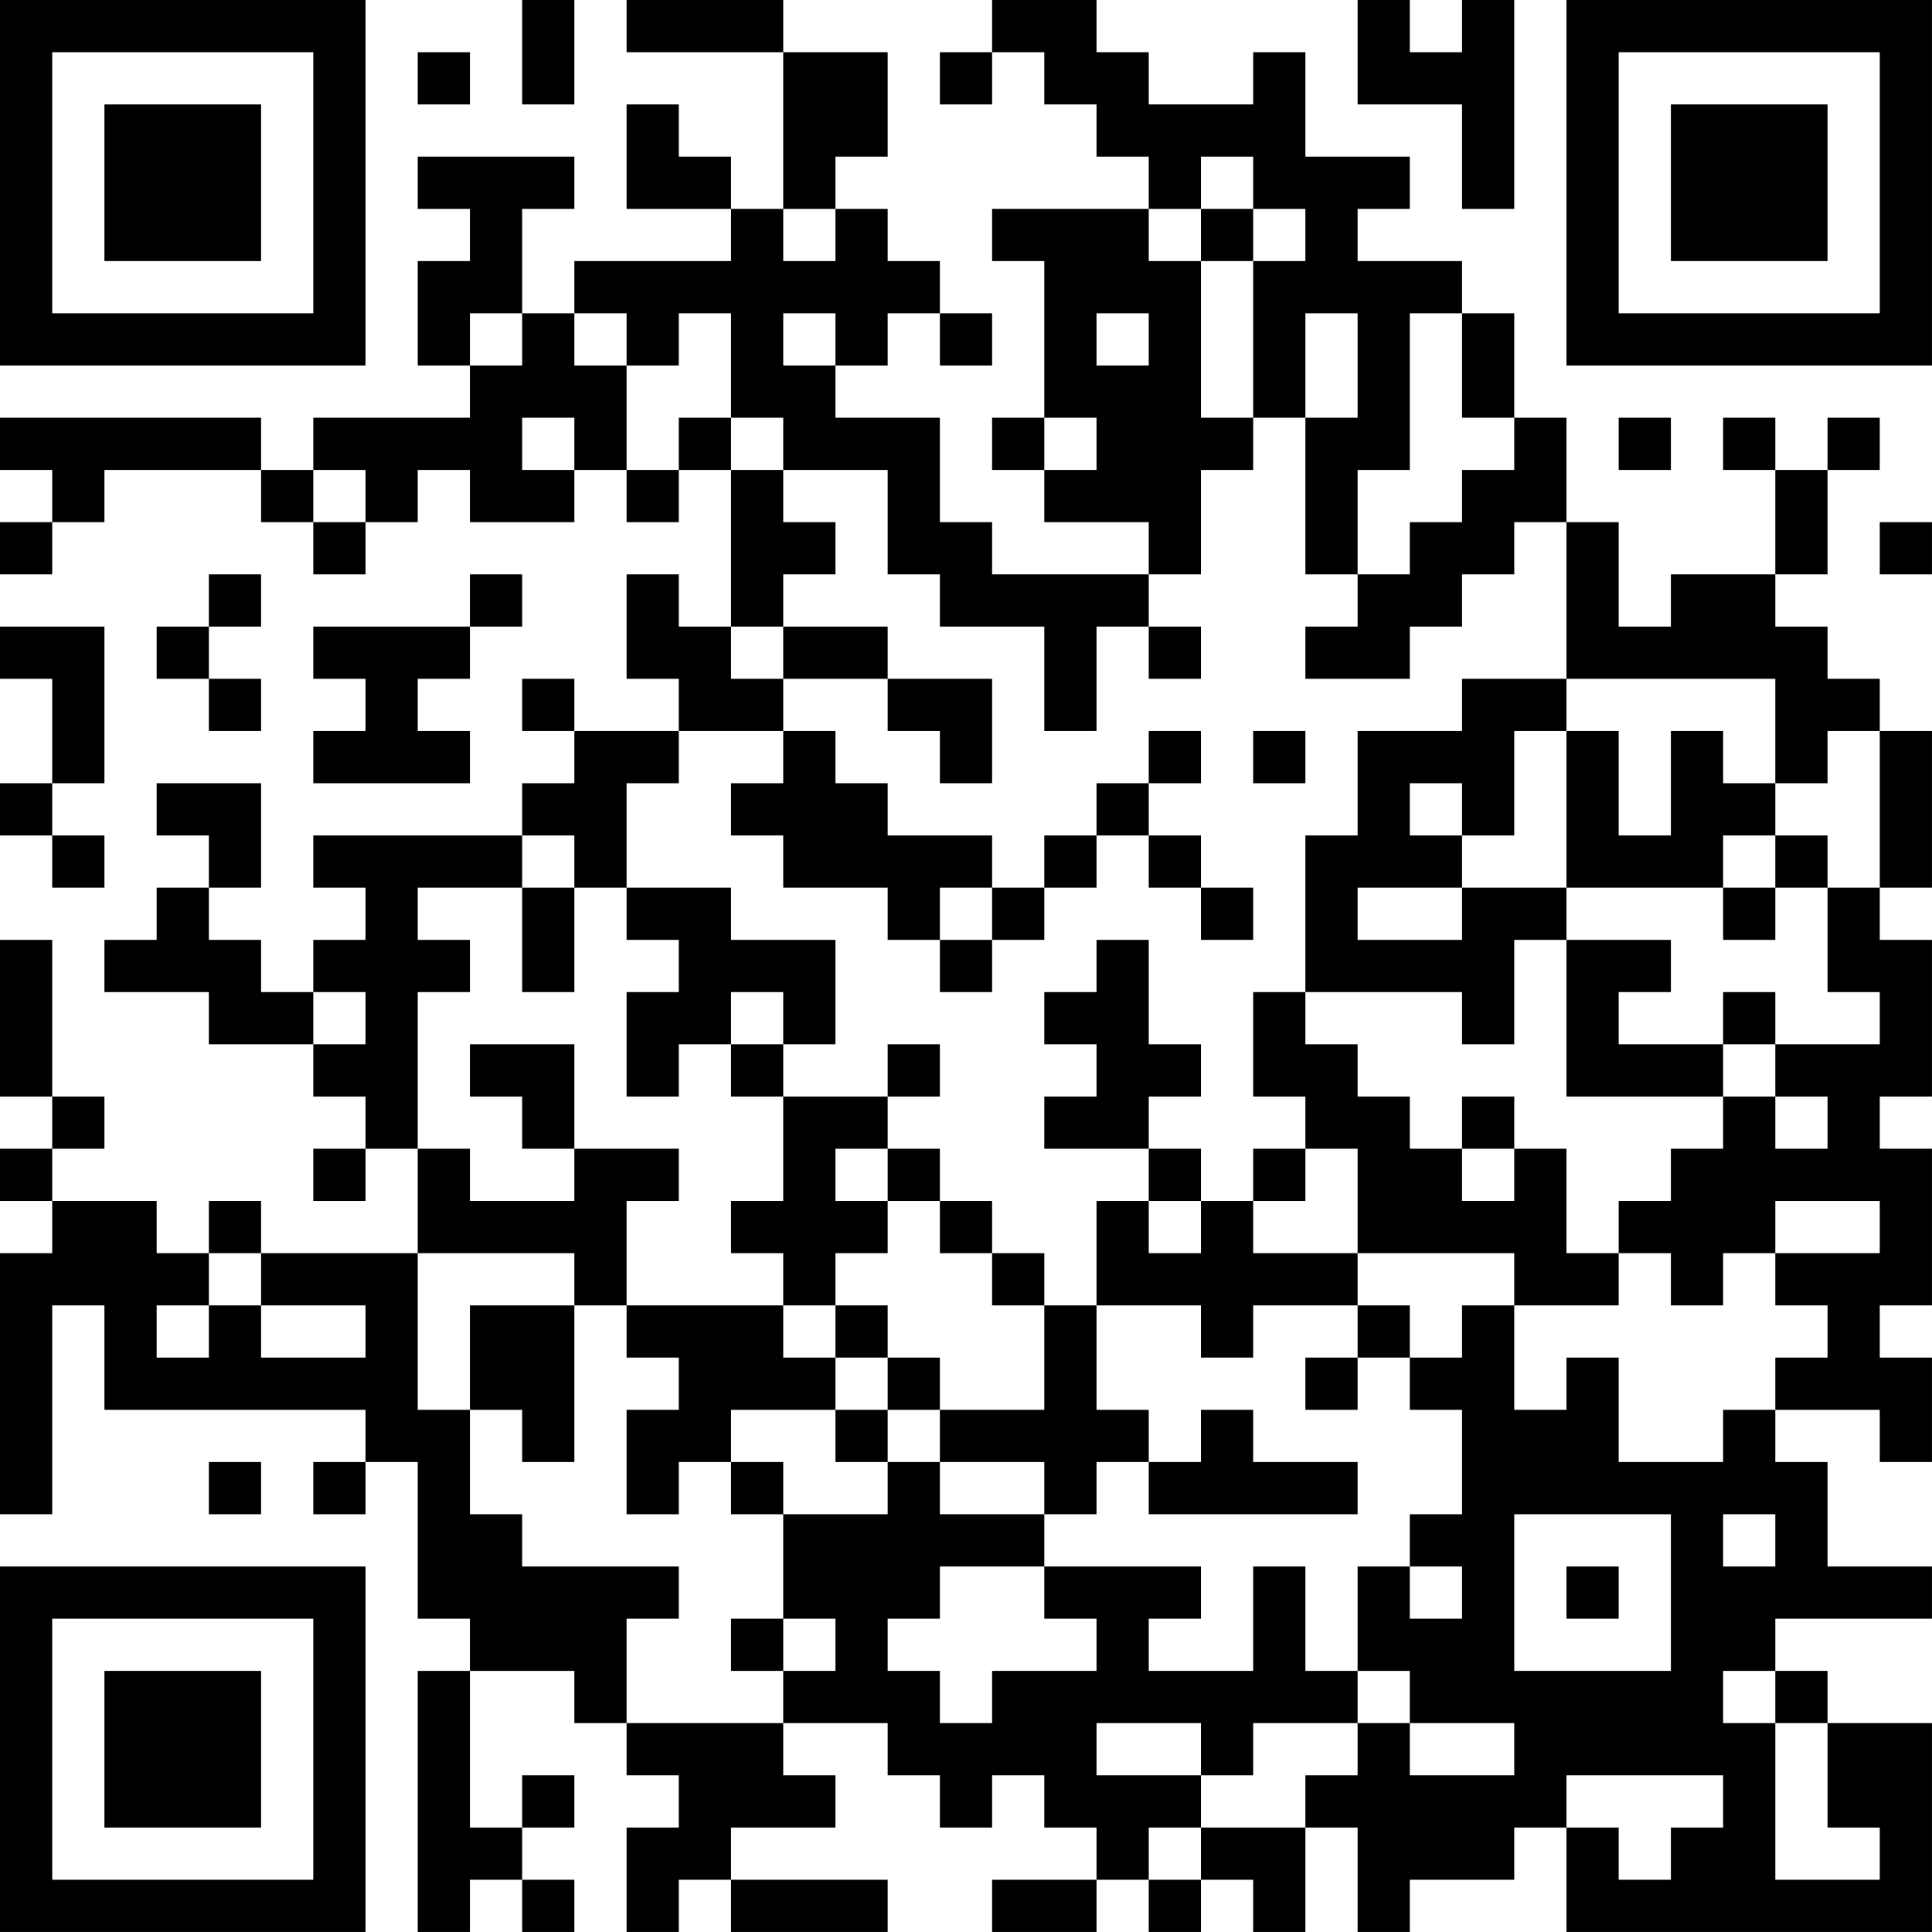
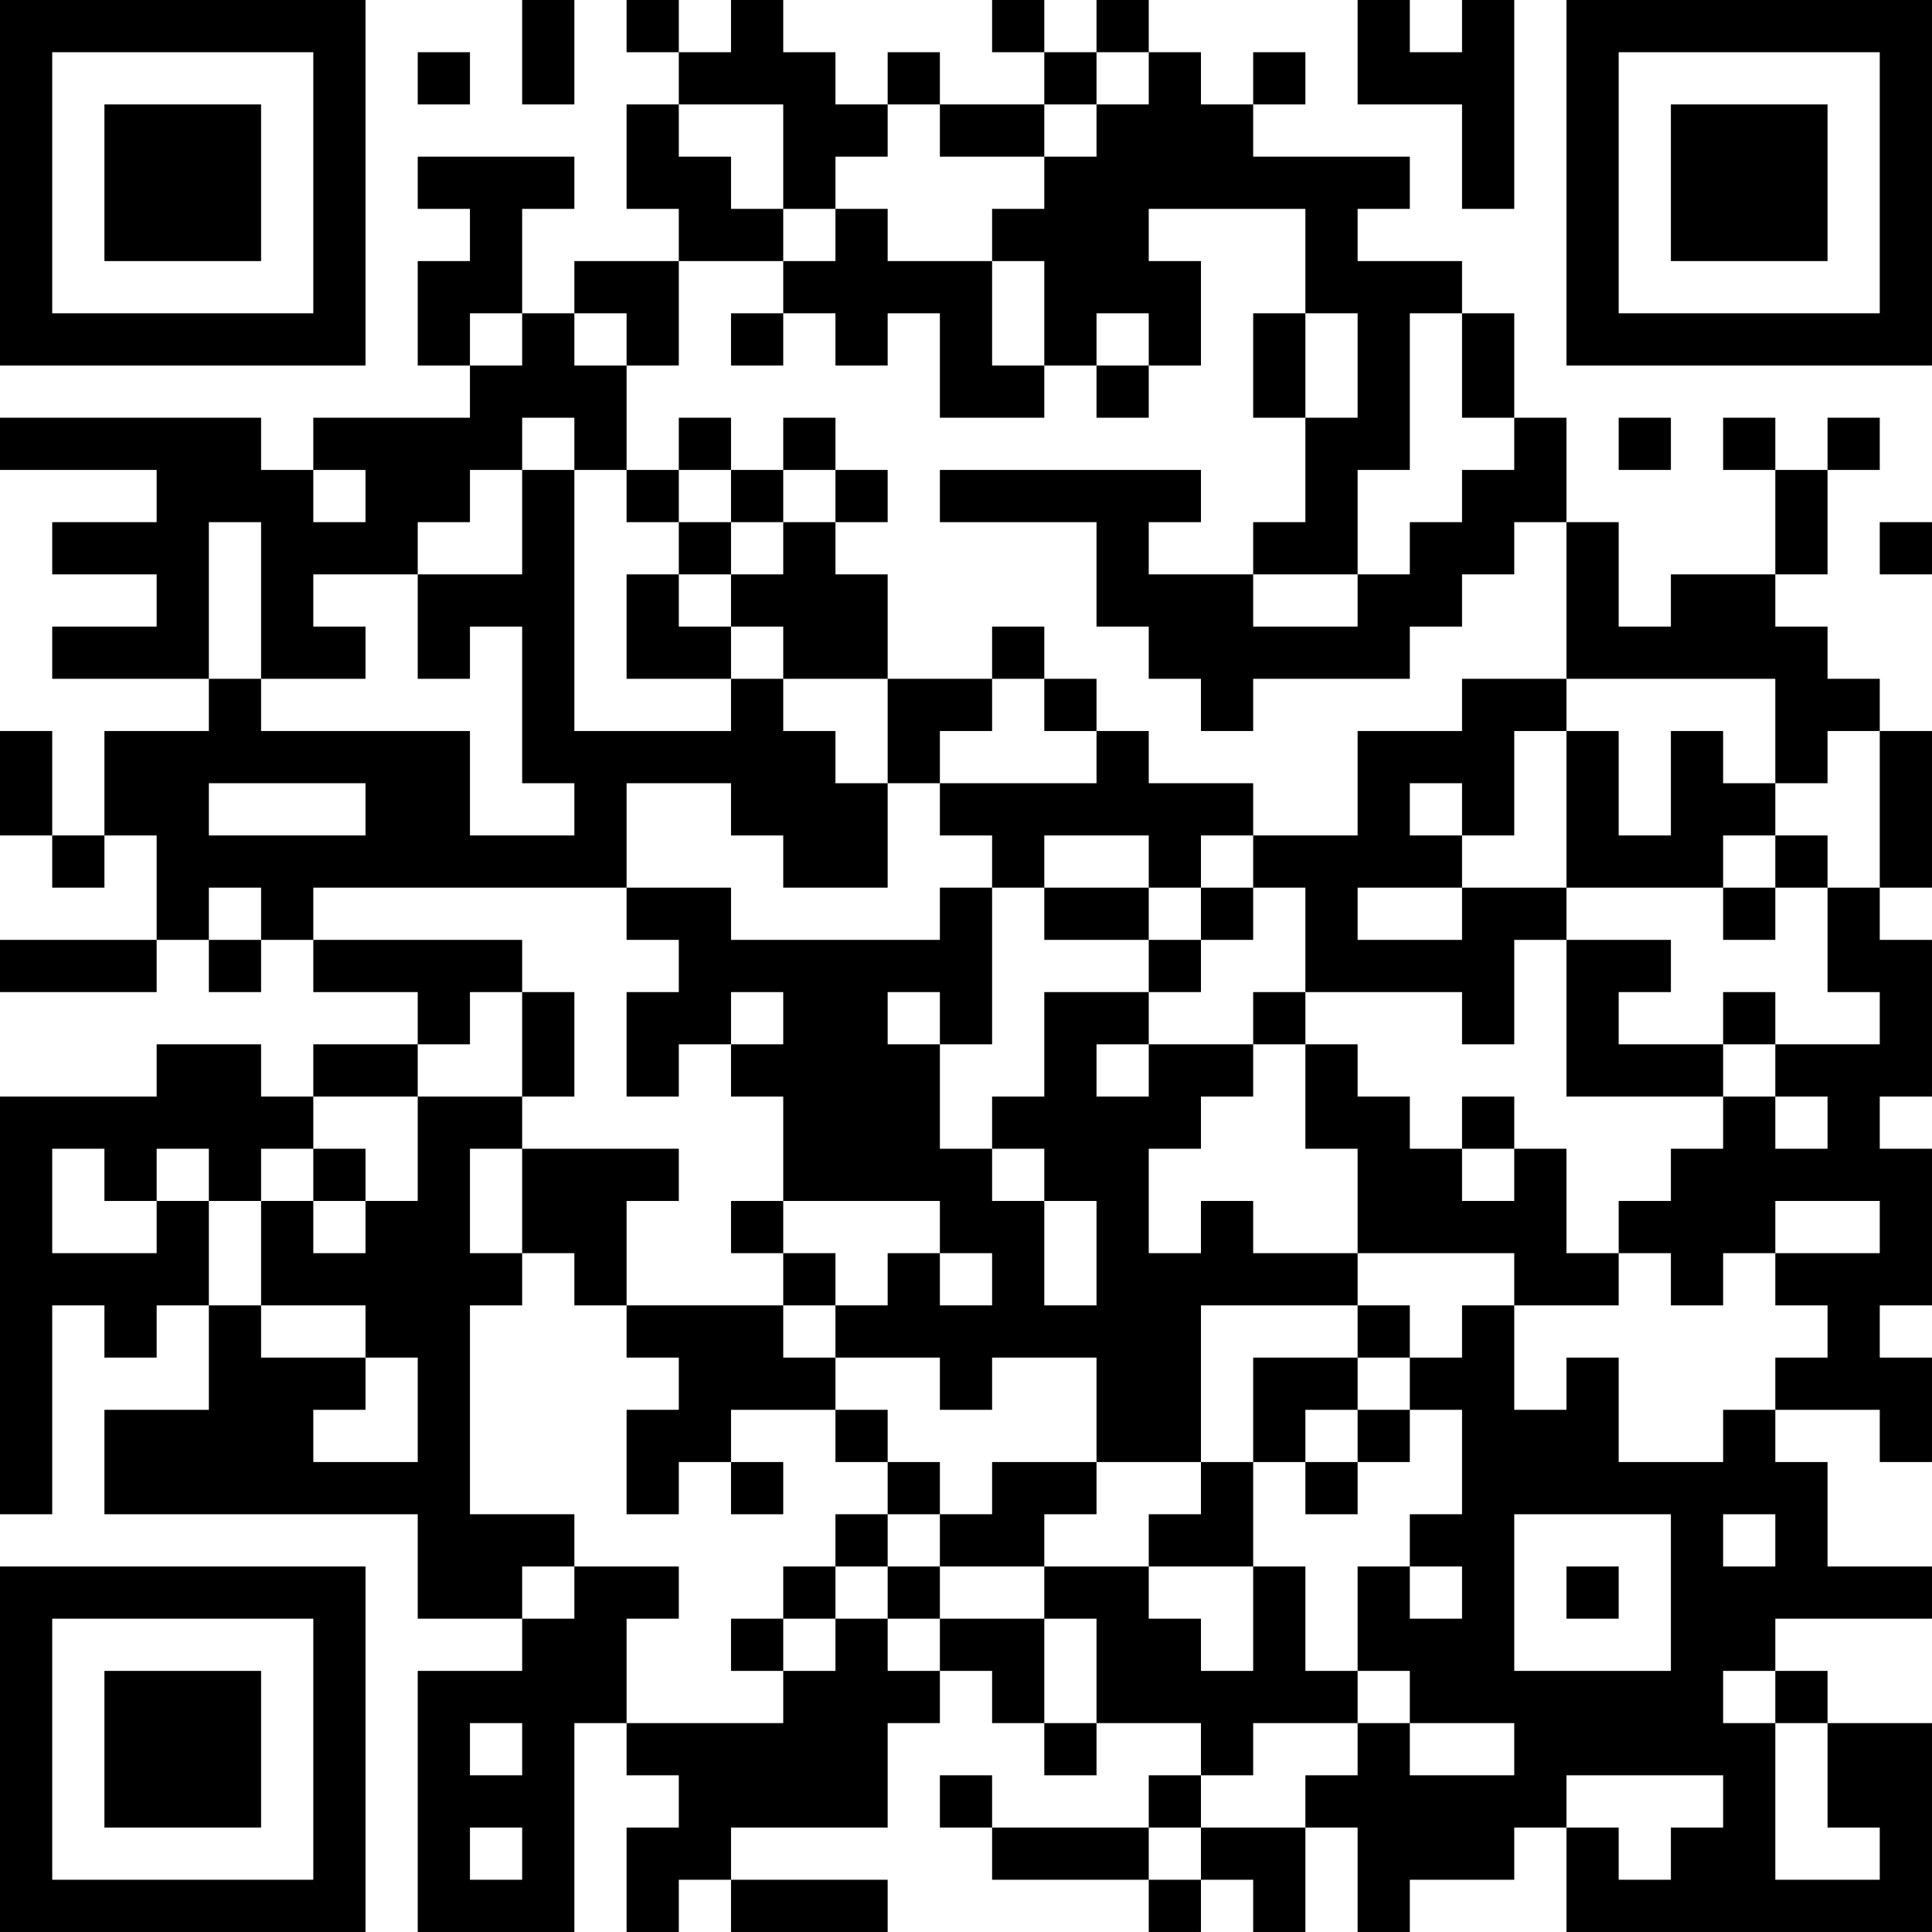
<svg xmlns="http://www.w3.org/2000/svg" version="1.1" width="300" height="300" viewBox="0 0 300 300">
  <rect x="0" y="0" width="300" height="300" fill="#ffffff" />
  <g transform="scale(8.108)">
    <g transform="translate(0,0)">
-       <path fill-rule="evenodd" d="M10 0L10 2L11 2L11 0ZM12 0L12 1L15 1L15 4L14 4L14 3L13 3L13 2L12 2L12 4L14 4L14 5L11 5L11 6L10 6L10 4L11 4L11 3L8 3L8 4L9 4L9 5L8 5L8 7L9 7L9 8L6 8L6 9L5 9L5 8L0 8L0 9L1 9L1 10L0 10L0 11L1 11L1 10L2 10L2 9L5 9L5 10L6 10L6 11L7 11L7 10L8 10L8 9L9 9L9 10L11 10L11 9L12 9L12 10L13 10L13 9L14 9L14 12L13 12L13 11L12 11L12 13L13 13L13 14L11 14L11 13L10 13L10 14L11 14L11 15L10 15L10 16L6 16L6 17L7 17L7 18L6 18L6 19L5 19L5 18L4 18L4 17L5 17L5 15L3 15L3 16L4 16L4 17L3 17L3 18L2 18L2 19L4 19L4 20L6 20L6 21L7 21L7 22L6 22L6 23L7 23L7 22L8 22L8 24L5 24L5 23L4 23L4 24L3 24L3 23L1 23L1 22L2 22L2 21L1 21L1 18L0 18L0 21L1 21L1 22L0 22L0 23L1 23L1 24L0 24L0 29L1 29L1 25L2 25L2 27L7 27L7 28L6 28L6 29L7 29L7 28L8 28L8 31L9 31L9 32L8 32L8 37L9 37L9 36L10 36L10 37L11 37L11 36L10 36L10 35L11 35L11 34L10 34L10 35L9 35L9 32L11 32L11 33L12 33L12 34L13 34L13 35L12 35L12 37L13 37L13 36L14 36L14 37L17 37L17 36L14 36L14 35L16 35L16 34L15 34L15 33L17 33L17 34L18 34L18 35L19 35L19 34L20 34L20 35L21 35L21 36L19 36L19 37L21 37L21 36L22 36L22 37L23 37L23 36L24 36L24 37L25 37L25 35L26 35L26 37L27 37L27 36L29 36L29 35L30 35L30 37L37 37L37 33L35 33L35 32L34 32L34 31L37 31L37 30L35 30L35 28L34 28L34 27L36 27L36 28L37 28L37 26L36 26L36 25L37 25L37 22L36 22L36 21L37 21L37 18L36 18L36 17L37 17L37 14L36 14L36 13L35 13L35 12L34 12L34 11L35 11L35 9L36 9L36 8L35 8L35 9L34 9L34 8L33 8L33 9L34 9L34 11L32 11L32 12L31 12L31 10L30 10L30 8L29 8L29 6L28 6L28 5L26 5L26 4L27 4L27 3L25 3L25 1L24 1L24 2L22 2L22 1L21 1L21 0L19 0L19 1L18 1L18 2L19 2L19 1L20 1L20 2L21 2L21 3L22 3L22 4L19 4L19 5L20 5L20 8L19 8L19 9L20 9L20 10L22 10L22 11L19 11L19 10L18 10L18 8L16 8L16 7L17 7L17 6L18 6L18 7L19 7L19 6L18 6L18 5L17 5L17 4L16 4L16 3L17 3L17 1L15 1L15 0ZM26 0L26 2L28 2L28 4L29 4L29 0L28 0L28 1L27 1L27 0ZM8 1L8 2L9 2L9 1ZM23 3L23 4L22 4L22 5L23 5L23 8L24 8L24 9L23 9L23 11L22 11L22 12L21 12L21 14L20 14L20 12L18 12L18 11L17 11L17 9L15 9L15 8L14 8L14 6L13 6L13 7L12 7L12 6L11 6L11 7L12 7L12 9L13 9L13 8L14 8L14 9L15 9L15 10L16 10L16 11L15 11L15 12L14 12L14 13L15 13L15 14L13 14L13 15L12 15L12 17L11 17L11 16L10 16L10 17L8 17L8 18L9 18L9 19L8 19L8 22L9 22L9 23L11 23L11 22L13 22L13 23L12 23L12 25L11 25L11 24L8 24L8 27L9 27L9 29L10 29L10 30L13 30L13 31L12 31L12 33L15 33L15 32L16 32L16 31L15 31L15 29L17 29L17 28L18 28L18 29L20 29L20 30L18 30L18 31L17 31L17 32L18 32L18 33L19 33L19 32L21 32L21 31L20 31L20 30L23 30L23 31L22 31L22 32L24 32L24 30L25 30L25 32L26 32L26 33L24 33L24 34L23 34L23 33L21 33L21 34L23 34L23 35L22 35L22 36L23 36L23 35L25 35L25 34L26 34L26 33L27 33L27 34L29 34L29 33L27 33L27 32L26 32L26 30L27 30L27 31L28 31L28 30L27 30L27 29L28 29L28 27L27 27L27 26L28 26L28 25L29 25L29 27L30 27L30 26L31 26L31 28L33 28L33 27L34 27L34 26L35 26L35 25L34 25L34 24L36 24L36 23L34 23L34 24L33 24L33 25L32 25L32 24L31 24L31 23L32 23L32 22L33 22L33 21L34 21L34 22L35 22L35 21L34 21L34 20L36 20L36 19L35 19L35 17L36 17L36 14L35 14L35 15L34 15L34 13L30 13L30 10L29 10L29 11L28 11L28 12L27 12L27 13L25 13L25 12L26 12L26 11L27 11L27 10L28 10L28 9L29 9L29 8L28 8L28 6L27 6L27 9L26 9L26 11L25 11L25 8L26 8L26 6L25 6L25 8L24 8L24 5L25 5L25 4L24 4L24 3ZM15 4L15 5L16 5L16 4ZM23 4L23 5L24 5L24 4ZM9 6L9 7L10 7L10 6ZM15 6L15 7L16 7L16 6ZM21 6L21 7L22 7L22 6ZM10 8L10 9L11 9L11 8ZM20 8L20 9L21 9L21 8ZM31 8L31 9L32 9L32 8ZM6 9L6 10L7 10L7 9ZM36 10L36 11L37 11L37 10ZM4 11L4 12L3 12L3 13L4 13L4 14L5 14L5 13L4 13L4 12L5 12L5 11ZM9 11L9 12L6 12L6 13L7 13L7 14L6 14L6 15L9 15L9 14L8 14L8 13L9 13L9 12L10 12L10 11ZM0 12L0 13L1 13L1 15L0 15L0 16L1 16L1 17L2 17L2 16L1 16L1 15L2 15L2 12ZM15 12L15 13L17 13L17 14L18 14L18 15L19 15L19 13L17 13L17 12ZM22 12L22 13L23 13L23 12ZM28 13L28 14L26 14L26 16L25 16L25 19L24 19L24 21L25 21L25 22L24 22L24 23L23 23L23 22L22 22L22 21L23 21L23 20L22 20L22 18L21 18L21 19L20 19L20 20L21 20L21 21L20 21L20 22L22 22L22 23L21 23L21 25L20 25L20 24L19 24L19 23L18 23L18 22L17 22L17 21L18 21L18 20L17 20L17 21L15 21L15 20L16 20L16 18L14 18L14 17L12 17L12 18L13 18L13 19L12 19L12 21L13 21L13 20L14 20L14 21L15 21L15 23L14 23L14 24L15 24L15 25L12 25L12 26L13 26L13 27L12 27L12 29L13 29L13 28L14 28L14 29L15 29L15 28L14 28L14 27L16 27L16 28L17 28L17 27L18 27L18 28L20 28L20 29L21 29L21 28L22 28L22 29L26 29L26 28L24 28L24 27L23 27L23 28L22 28L22 27L21 27L21 25L23 25L23 26L24 26L24 25L26 25L26 26L25 26L25 27L26 27L26 26L27 26L27 25L26 25L26 24L29 24L29 25L31 25L31 24L30 24L30 22L29 22L29 21L28 21L28 22L27 22L27 21L26 21L26 20L25 20L25 19L28 19L28 20L29 20L29 18L30 18L30 21L33 21L33 20L34 20L34 19L33 19L33 20L31 20L31 19L32 19L32 18L30 18L30 17L33 17L33 18L34 18L34 17L35 17L35 16L34 16L34 15L33 15L33 14L32 14L32 16L31 16L31 14L30 14L30 13ZM15 14L15 15L14 15L14 16L15 16L15 17L17 17L17 18L18 18L18 19L19 19L19 18L20 18L20 17L21 17L21 16L22 16L22 17L23 17L23 18L24 18L24 17L23 17L23 16L22 16L22 15L23 15L23 14L22 14L22 15L21 15L21 16L20 16L20 17L19 17L19 16L17 16L17 15L16 15L16 14ZM24 14L24 15L25 15L25 14ZM29 14L29 16L28 16L28 15L27 15L27 16L28 16L28 17L26 17L26 18L28 18L28 17L30 17L30 14ZM33 16L33 17L34 17L34 16ZM10 17L10 19L11 19L11 17ZM18 17L18 18L19 18L19 17ZM6 19L6 20L7 20L7 19ZM14 19L14 20L15 20L15 19ZM9 20L9 21L10 21L10 22L11 22L11 20ZM16 22L16 23L17 23L17 24L16 24L16 25L15 25L15 26L16 26L16 27L17 27L17 26L18 26L18 27L20 27L20 25L19 25L19 24L18 24L18 23L17 23L17 22ZM25 22L25 23L24 23L24 24L26 24L26 22ZM28 22L28 23L29 23L29 22ZM22 23L22 24L23 24L23 23ZM4 24L4 25L3 25L3 26L4 26L4 25L5 25L5 26L7 26L7 25L5 25L5 24ZM9 25L9 27L10 27L10 28L11 28L11 25ZM16 25L16 26L17 26L17 25ZM4 28L4 29L5 29L5 28ZM29 29L29 32L32 32L32 29ZM33 29L33 30L34 30L34 29ZM30 30L30 31L31 31L31 30ZM14 31L14 32L15 32L15 31ZM33 32L33 33L34 33L34 36L36 36L36 35L35 35L35 33L34 33L34 32ZM30 34L30 35L31 35L31 36L32 36L32 35L33 35L33 34ZM0 0L0 7L7 7L7 0ZM1 1L1 6L6 6L6 1ZM2 2L2 5L5 5L5 2ZM30 0L30 7L37 7L37 0ZM31 1L31 6L36 6L36 1ZM32 2L32 5L35 5L35 2ZM0 30L0 37L7 37L7 30ZM1 31L1 36L6 36L6 31ZM2 32L2 35L5 35L5 32Z" fill="#000000" />
+       <path fill-rule="evenodd" d="M10 0L10 2L11 2L11 0ZM12 0L12 1L13 1L13 2L12 2L12 4L13 4L13 5L11 5L11 6L10 6L10 4L11 4L11 3L8 3L8 4L9 4L9 5L8 5L8 7L9 7L9 8L6 8L6 9L5 9L5 8L0 8L0 9L3 9L3 10L1 10L1 11L3 11L3 12L1 12L1 13L4 13L4 14L2 14L2 16L1 16L1 14L0 14L0 16L1 16L1 17L2 17L2 16L3 16L3 18L0 18L0 19L3 19L3 18L4 18L4 19L5 19L5 18L6 18L6 19L8 19L8 20L6 20L6 21L5 21L5 20L3 20L3 21L0 21L0 29L1 29L1 25L2 25L2 26L3 26L3 25L4 25L4 27L2 27L2 29L8 29L8 31L10 31L10 32L8 32L8 37L11 37L11 33L12 33L12 34L13 34L13 35L12 35L12 37L13 37L13 36L14 36L14 37L17 37L17 36L14 36L14 35L17 35L17 33L18 33L18 32L19 32L19 33L20 33L20 34L21 34L21 33L23 33L23 34L22 34L22 35L19 35L19 34L18 34L18 35L19 35L19 36L22 36L22 37L23 37L23 36L24 36L24 37L25 37L25 35L26 35L26 37L27 37L27 36L29 36L29 35L30 35L30 37L37 37L37 33L35 33L35 32L34 32L34 31L37 31L37 30L35 30L35 28L34 28L34 27L36 27L36 28L37 28L37 26L36 26L36 25L37 25L37 22L36 22L36 21L37 21L37 18L36 18L36 17L37 17L37 14L36 14L36 13L35 13L35 12L34 12L34 11L35 11L35 9L36 9L36 8L35 8L35 9L34 9L34 8L33 8L33 9L34 9L34 11L32 11L32 12L31 12L31 10L30 10L30 8L29 8L29 6L28 6L28 5L26 5L26 4L27 4L27 3L24 3L24 2L25 2L25 1L24 1L24 2L23 2L23 1L22 1L22 0L21 0L21 1L20 1L20 0L19 0L19 1L20 1L20 2L18 2L18 1L17 1L17 2L16 2L16 1L15 1L15 0L14 0L14 1L13 1L13 0ZM26 0L26 2L28 2L28 4L29 4L29 0L28 0L28 1L27 1L27 0ZM8 1L8 2L9 2L9 1ZM21 1L21 2L20 2L20 3L18 3L18 2L17 2L17 3L16 3L16 4L15 4L15 2L13 2L13 3L14 3L14 4L15 4L15 5L13 5L13 7L12 7L12 6L11 6L11 7L12 7L12 9L11 9L11 8L10 8L10 9L9 9L9 10L8 10L8 11L6 11L6 12L7 12L7 13L5 13L5 10L4 10L4 13L5 13L5 14L9 14L9 16L11 16L11 15L10 15L10 12L9 12L9 13L8 13L8 11L10 11L10 9L11 9L11 14L14 14L14 13L15 13L15 14L16 14L16 15L17 15L17 17L15 17L15 16L14 16L14 15L12 15L12 17L6 17L6 18L10 18L10 19L9 19L9 20L8 20L8 21L6 21L6 22L5 22L5 23L4 23L4 22L3 22L3 23L2 23L2 22L1 22L1 24L3 24L3 23L4 23L4 25L5 25L5 26L7 26L7 27L6 27L6 28L8 28L8 26L7 26L7 25L5 25L5 23L6 23L6 24L7 24L7 23L8 23L8 21L10 21L10 22L9 22L9 24L10 24L10 25L9 25L9 29L11 29L11 30L10 30L10 31L11 31L11 30L13 30L13 31L12 31L12 33L15 33L15 32L16 32L16 31L17 31L17 32L18 32L18 31L20 31L20 33L21 33L21 31L20 31L20 30L22 30L22 31L23 31L23 32L24 32L24 30L25 30L25 32L26 32L26 33L24 33L24 34L23 34L23 35L22 35L22 36L23 36L23 35L25 35L25 34L26 34L26 33L27 33L27 34L29 34L29 33L27 33L27 32L26 32L26 30L27 30L27 31L28 31L28 30L27 30L27 29L28 29L28 27L27 27L27 26L28 26L28 25L29 25L29 27L30 27L30 26L31 26L31 28L33 28L33 27L34 27L34 26L35 26L35 25L34 25L34 24L36 24L36 23L34 23L34 24L33 24L33 25L32 25L32 24L31 24L31 23L32 23L32 22L33 22L33 21L34 21L34 22L35 22L35 21L34 21L34 20L36 20L36 19L35 19L35 17L36 17L36 14L35 14L35 15L34 15L34 13L30 13L30 10L29 10L29 11L28 11L28 12L27 12L27 13L24 13L24 14L23 14L23 13L22 13L22 12L21 12L21 10L18 10L18 9L23 9L23 10L22 10L22 11L24 11L24 12L26 12L26 11L27 11L27 10L28 10L28 9L29 9L29 8L28 8L28 6L27 6L27 9L26 9L26 11L24 11L24 10L25 10L25 8L26 8L26 6L25 6L25 4L22 4L22 5L23 5L23 7L22 7L22 6L21 6L21 7L20 7L20 5L19 5L19 4L20 4L20 3L21 3L21 2L22 2L22 1ZM16 4L16 5L15 5L15 6L14 6L14 7L15 7L15 6L16 6L16 7L17 7L17 6L18 6L18 8L20 8L20 7L19 7L19 5L17 5L17 4ZM9 6L9 7L10 7L10 6ZM24 6L24 8L25 8L25 6ZM21 7L21 8L22 8L22 7ZM13 8L13 9L12 9L12 10L13 10L13 11L12 11L12 13L14 13L14 12L15 12L15 13L17 13L17 15L18 15L18 16L19 16L19 17L18 17L18 18L14 18L14 17L12 17L12 18L13 18L13 19L12 19L12 21L13 21L13 20L14 20L14 21L15 21L15 23L14 23L14 24L15 24L15 25L12 25L12 23L13 23L13 22L10 22L10 24L11 24L11 25L12 25L12 26L13 26L13 27L12 27L12 29L13 29L13 28L14 28L14 29L15 29L15 28L14 28L14 27L16 27L16 28L17 28L17 29L16 29L16 30L15 30L15 31L14 31L14 32L15 32L15 31L16 31L16 30L17 30L17 31L18 31L18 30L20 30L20 29L21 29L21 28L23 28L23 29L22 29L22 30L24 30L24 28L25 28L25 29L26 29L26 28L27 28L27 27L26 27L26 26L27 26L27 25L26 25L26 24L29 24L29 25L31 25L31 24L30 24L30 22L29 22L29 21L28 21L28 22L27 22L27 21L26 21L26 20L25 20L25 19L28 19L28 20L29 20L29 18L30 18L30 21L33 21L33 20L34 20L34 19L33 19L33 20L31 20L31 19L32 19L32 18L30 18L30 17L33 17L33 18L34 18L34 17L35 17L35 16L34 16L34 15L33 15L33 14L32 14L32 16L31 16L31 14L30 14L30 13L28 13L28 14L26 14L26 16L24 16L24 15L22 15L22 14L21 14L21 13L20 13L20 12L19 12L19 13L17 13L17 11L16 11L16 10L17 10L17 9L16 9L16 8L15 8L15 9L14 9L14 8ZM31 8L31 9L32 9L32 8ZM6 9L6 10L7 10L7 9ZM13 9L13 10L14 10L14 11L13 11L13 12L14 12L14 11L15 11L15 10L16 10L16 9L15 9L15 10L14 10L14 9ZM36 10L36 11L37 11L37 10ZM19 13L19 14L18 14L18 15L21 15L21 14L20 14L20 13ZM29 14L29 16L28 16L28 15L27 15L27 16L28 16L28 17L26 17L26 18L28 18L28 17L30 17L30 14ZM4 15L4 16L7 16L7 15ZM20 16L20 17L19 17L19 20L18 20L18 19L17 19L17 20L18 20L18 22L19 22L19 23L20 23L20 25L21 25L21 23L20 23L20 22L19 22L19 21L20 21L20 19L22 19L22 20L21 20L21 21L22 21L22 20L24 20L24 21L23 21L23 22L22 22L22 24L23 24L23 23L24 23L24 24L26 24L26 22L25 22L25 20L24 20L24 19L25 19L25 17L24 17L24 16L23 16L23 17L22 17L22 16ZM33 16L33 17L34 17L34 16ZM4 17L4 18L5 18L5 17ZM20 17L20 18L22 18L22 19L23 19L23 18L24 18L24 17L23 17L23 18L22 18L22 17ZM10 19L10 21L11 21L11 19ZM14 19L14 20L15 20L15 19ZM6 22L6 23L7 23L7 22ZM28 22L28 23L29 23L29 22ZM15 23L15 24L16 24L16 25L15 25L15 26L16 26L16 27L17 27L17 28L18 28L18 29L17 29L17 30L18 30L18 29L19 29L19 28L21 28L21 26L19 26L19 27L18 27L18 26L16 26L16 25L17 25L17 24L18 24L18 25L19 25L19 24L18 24L18 23ZM23 25L23 28L24 28L24 26L26 26L26 25ZM25 27L25 28L26 28L26 27ZM29 29L29 32L32 32L32 29ZM33 29L33 30L34 30L34 29ZM30 30L30 31L31 31L31 30ZM33 32L33 33L34 33L34 36L36 36L36 35L35 35L35 33L34 33L34 32ZM9 33L9 34L10 34L10 33ZM30 34L30 35L31 35L31 36L32 36L32 35L33 35L33 34ZM9 35L9 36L10 36L10 35ZM0 0L0 7L7 7L7 0ZM1 1L1 6L6 6L6 1ZM2 2L2 5L5 5L5 2ZM30 0L30 7L37 7L37 0ZM31 1L31 6L36 6L36 1ZM32 2L32 5L35 5L35 2ZM0 30L0 37L7 37L7 30ZM1 31L1 36L6 36L6 31ZM2 32L2 35L5 35L5 32Z" fill="#000000" />
    </g>
  </g>
</svg>
